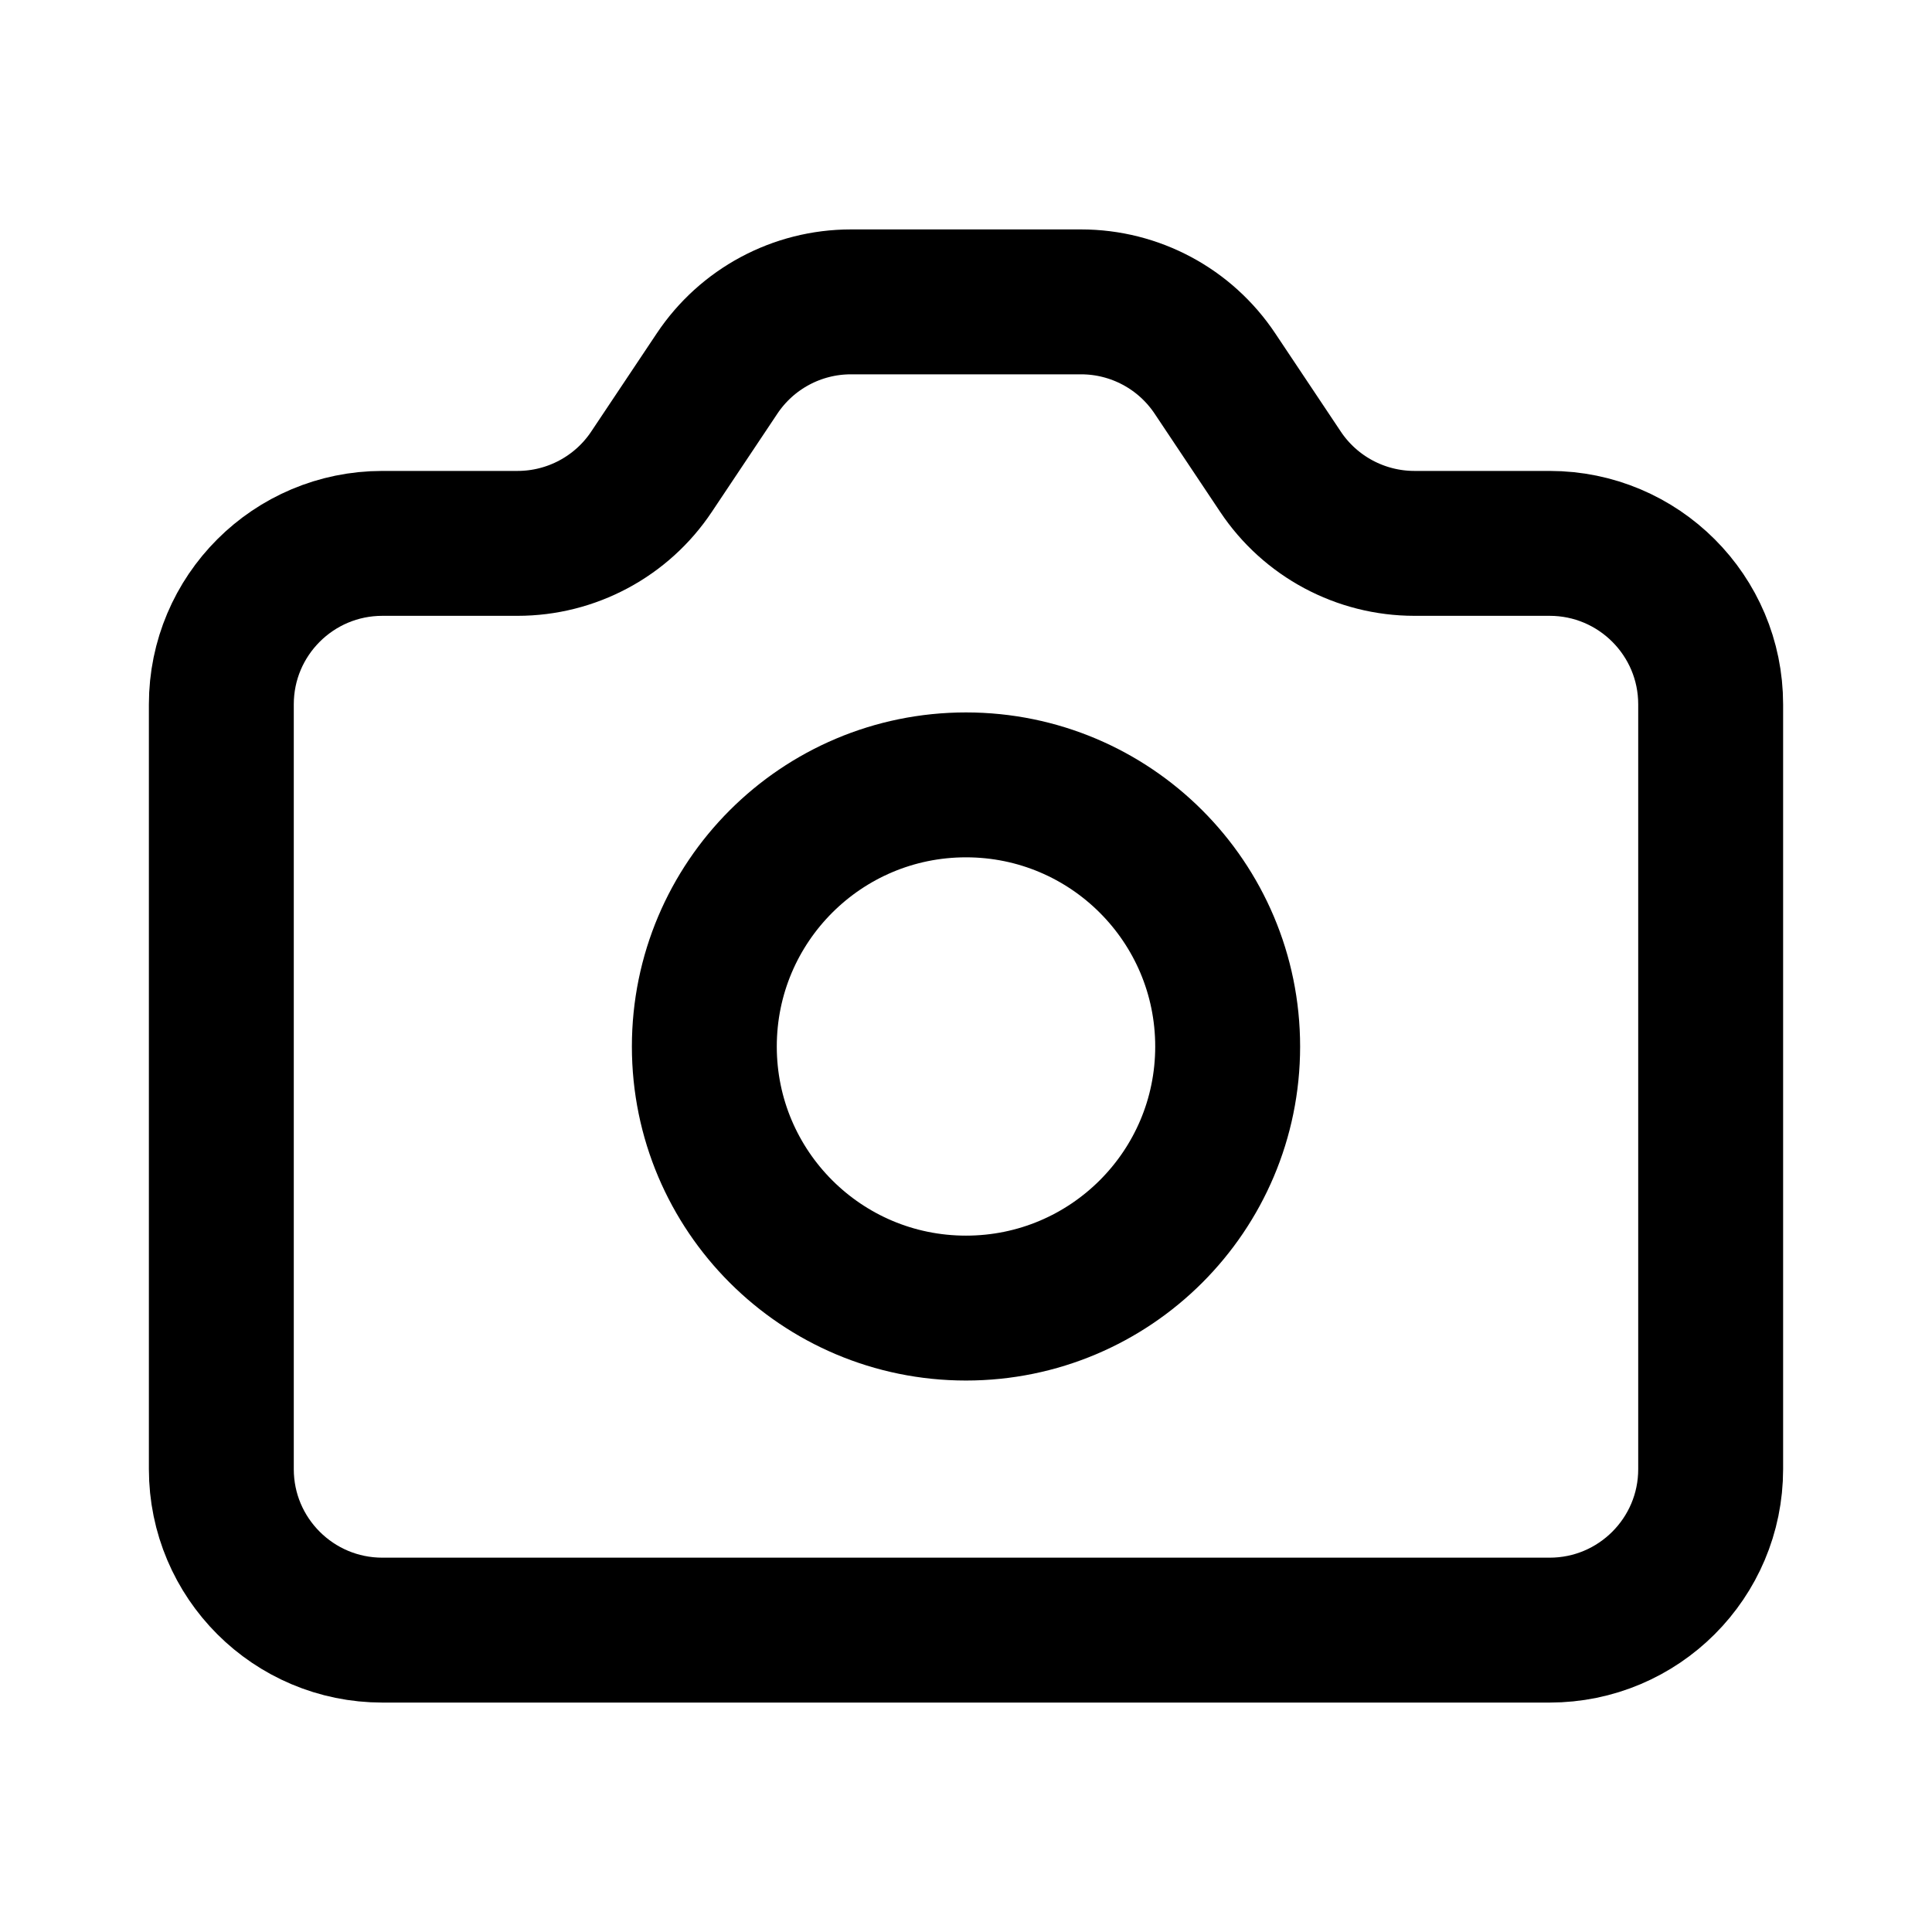
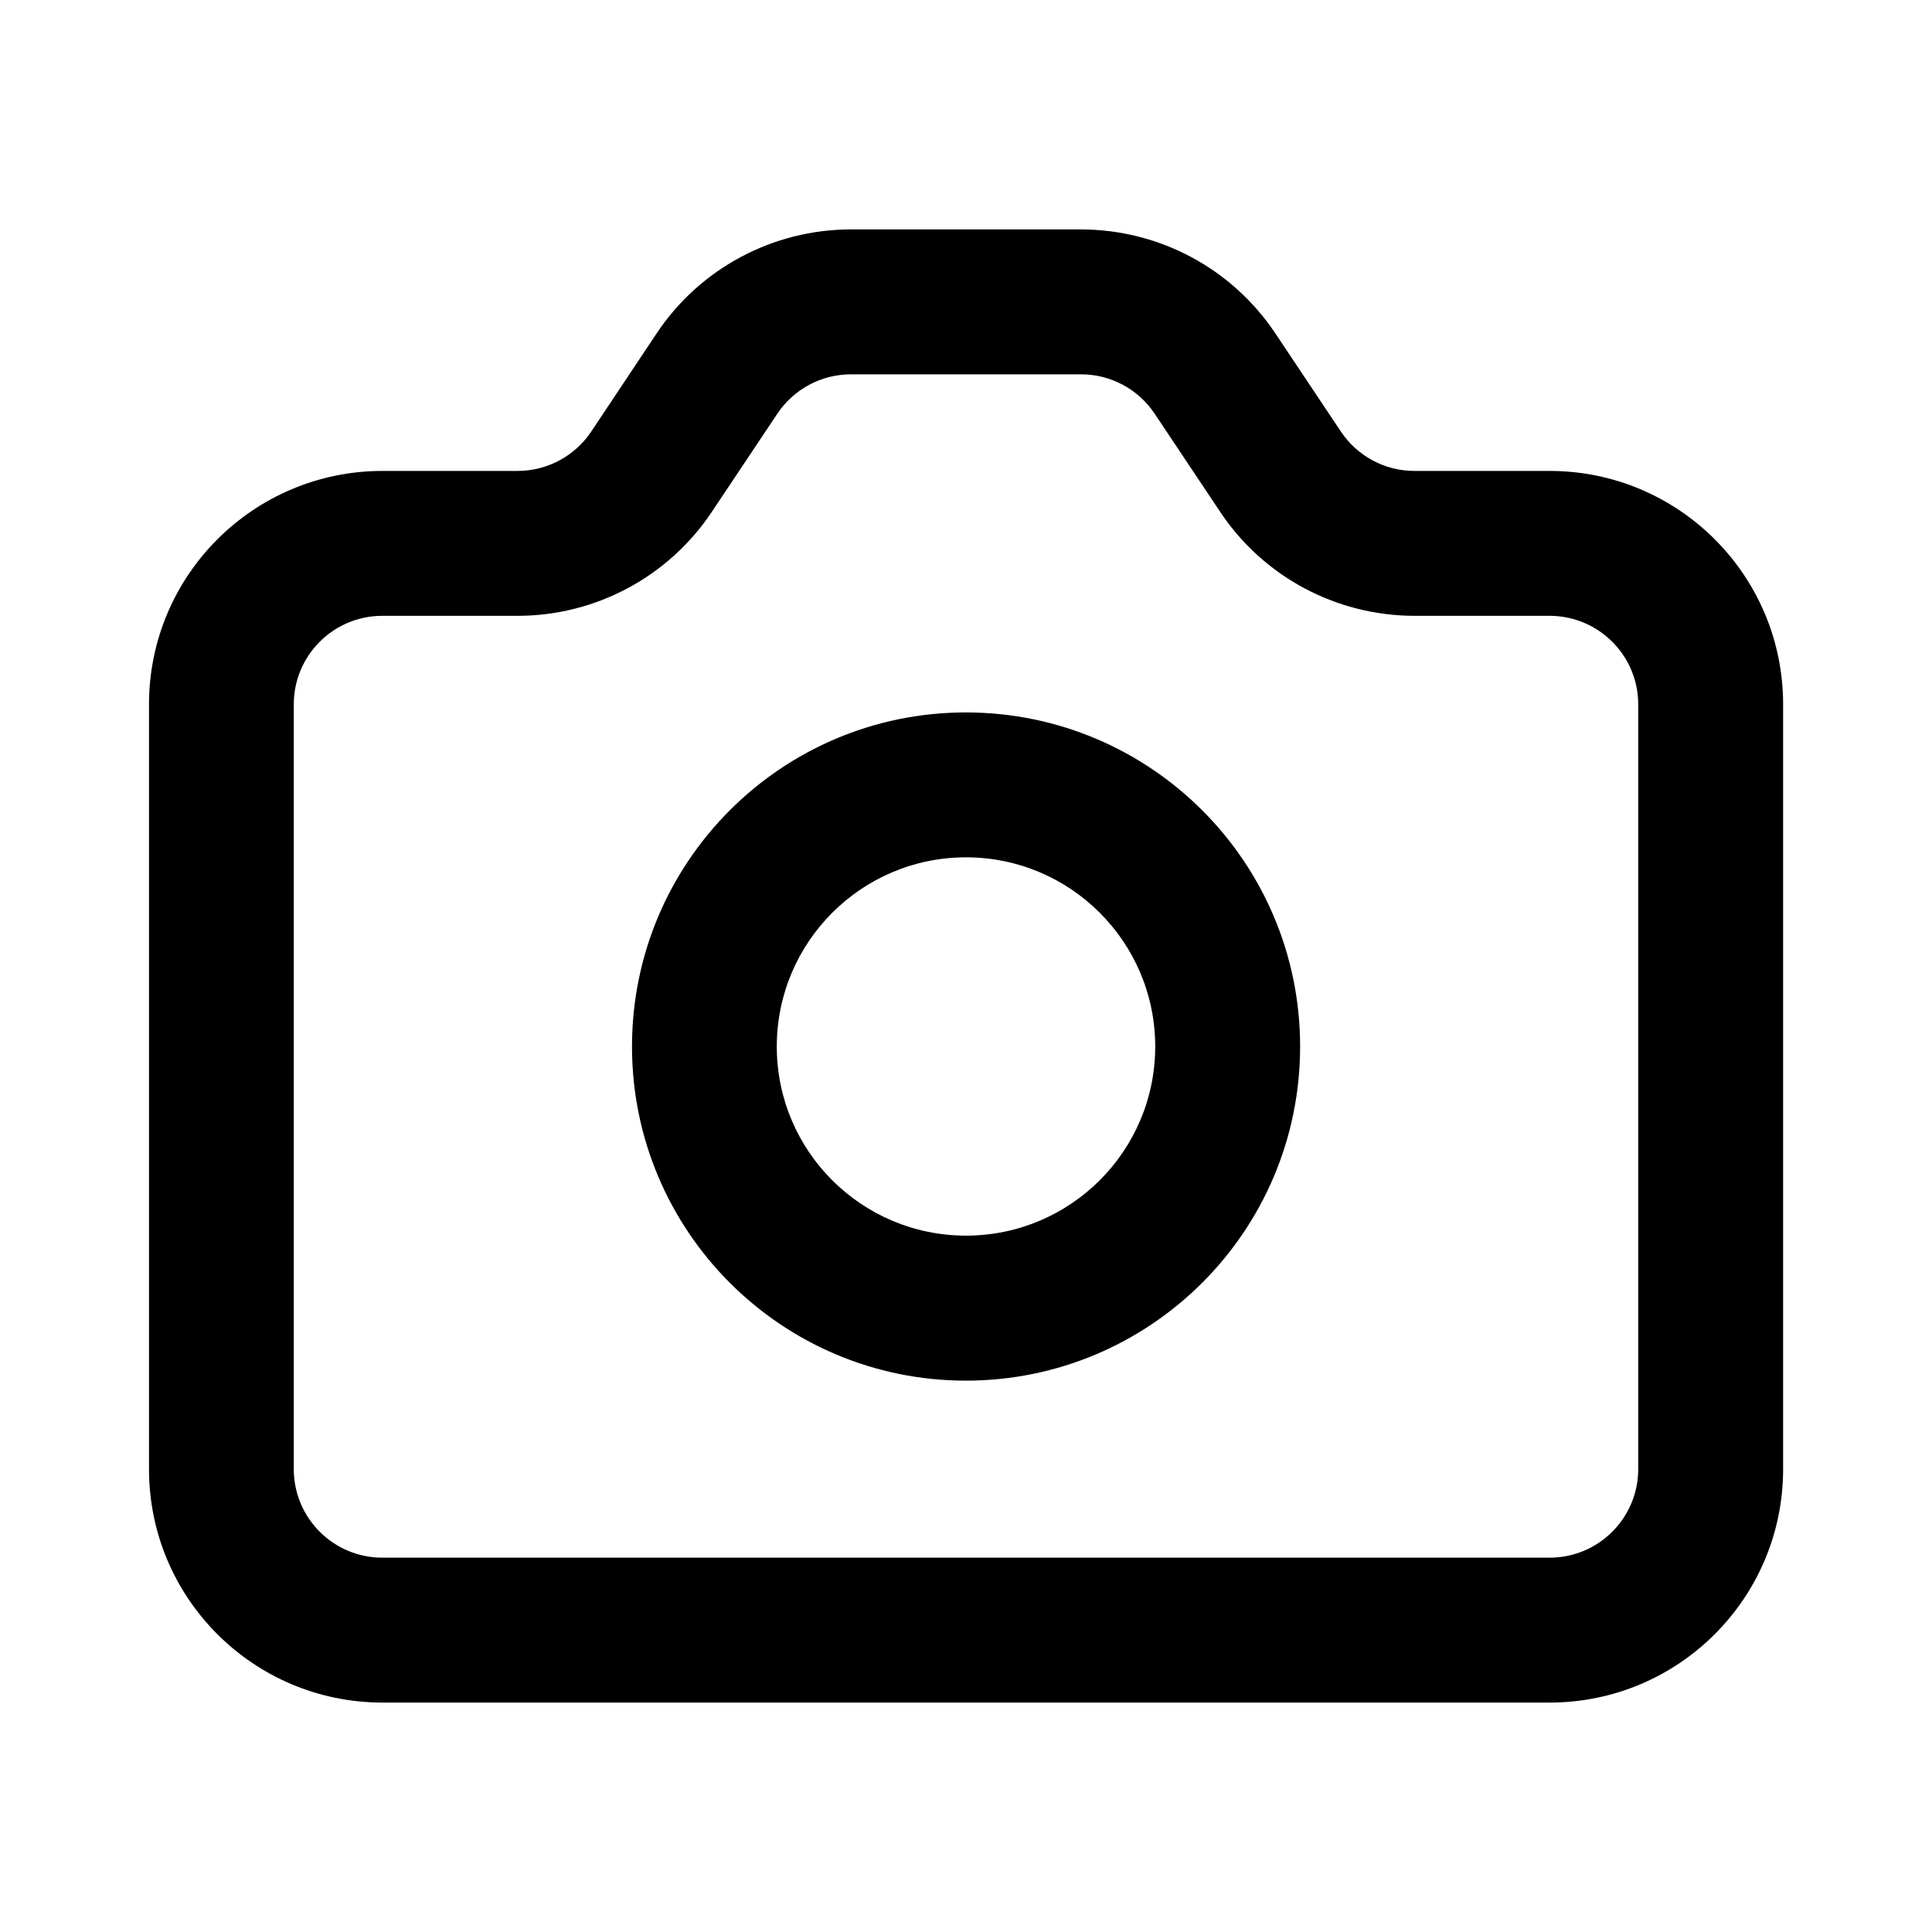
<svg xmlns="http://www.w3.org/2000/svg" width="16" height="16" viewBox="0 0 16 16" fill="none">
-   <path d="M3.167 4.5H4.286C4.732 4.5 5.149 4.277 5.396 3.906L5.938 3.094C6.185 2.723 6.601 2.5 7.047 2.5H8.953C9.399 2.5 9.815 2.723 10.062 3.094L10.604 3.906C10.851 4.277 11.268 4.5 11.714 4.5H12.833C13.57 4.5 14.167 5.097 14.167 5.833V12.167C14.167 12.903 13.57 13.5 12.833 13.5H3.167C2.43 13.5 1.833 12.903 1.833 12.167V5.833C1.833 5.097 2.43 4.5 3.167 4.5Z" stroke="black" stroke-width="1.2" stroke-linecap="square" stroke-linejoin="round" />
-   <path d="M10.167 8.667C10.167 9.863 9.197 10.833 8 10.833C6.803 10.833 5.833 9.863 5.833 8.667C5.833 7.47 6.803 6.5 8 6.5C9.197 6.5 10.167 7.47 10.167 8.667Z" stroke="black" stroke-width="1.2" stroke-linecap="square" stroke-linejoin="round" />
+   <path d="M13.567 5.833C13.567 5.428 13.238 5.1 12.833 5.1H11.713C11.067 5.099 10.463 4.777 10.105 4.239L9.563 3.427C9.427 3.223 9.199 3.1 8.953 3.1H7.047C6.802 3.1 6.573 3.223 6.437 3.427L5.895 4.239C5.536 4.777 4.933 5.1 4.286 5.1H3.166C2.762 5.1 2.433 5.428 2.433 5.833V12.167C2.433 12.572 2.762 12.9 3.166 12.9H12.833C13.238 12.9 13.567 12.572 13.567 12.167V5.833ZM9.567 8.667C9.567 7.802 8.865 7.1 8 7.1C7.135 7.1 6.433 7.802 6.433 8.667C6.433 9.532 7.135 10.233 8 10.233C8.865 10.233 9.567 9.532 9.567 8.667ZM10.767 8.667C10.767 10.195 9.528 11.433 8 11.434C6.472 11.434 5.234 10.195 5.234 8.667C5.234 7.139 6.472 5.9 8 5.9C9.528 5.901 10.767 7.139 10.767 8.667ZM14.767 12.167C14.767 13.235 13.901 14.1 12.833 14.1H3.166C2.099 14.099 1.234 13.235 1.234 12.167V5.833C1.234 4.766 2.099 3.901 3.166 3.9H4.286C4.532 3.9 4.761 3.777 4.897 3.573L5.438 2.761C5.796 2.223 6.401 1.9 7.047 1.9H8.953C9.6 1.901 10.203 2.223 10.562 2.761L11.104 3.573C11.24 3.777 11.468 3.9 11.713 3.9H12.833C13.901 3.9 14.767 4.765 14.767 5.833V12.167Z" fill="black" />
</svg>
